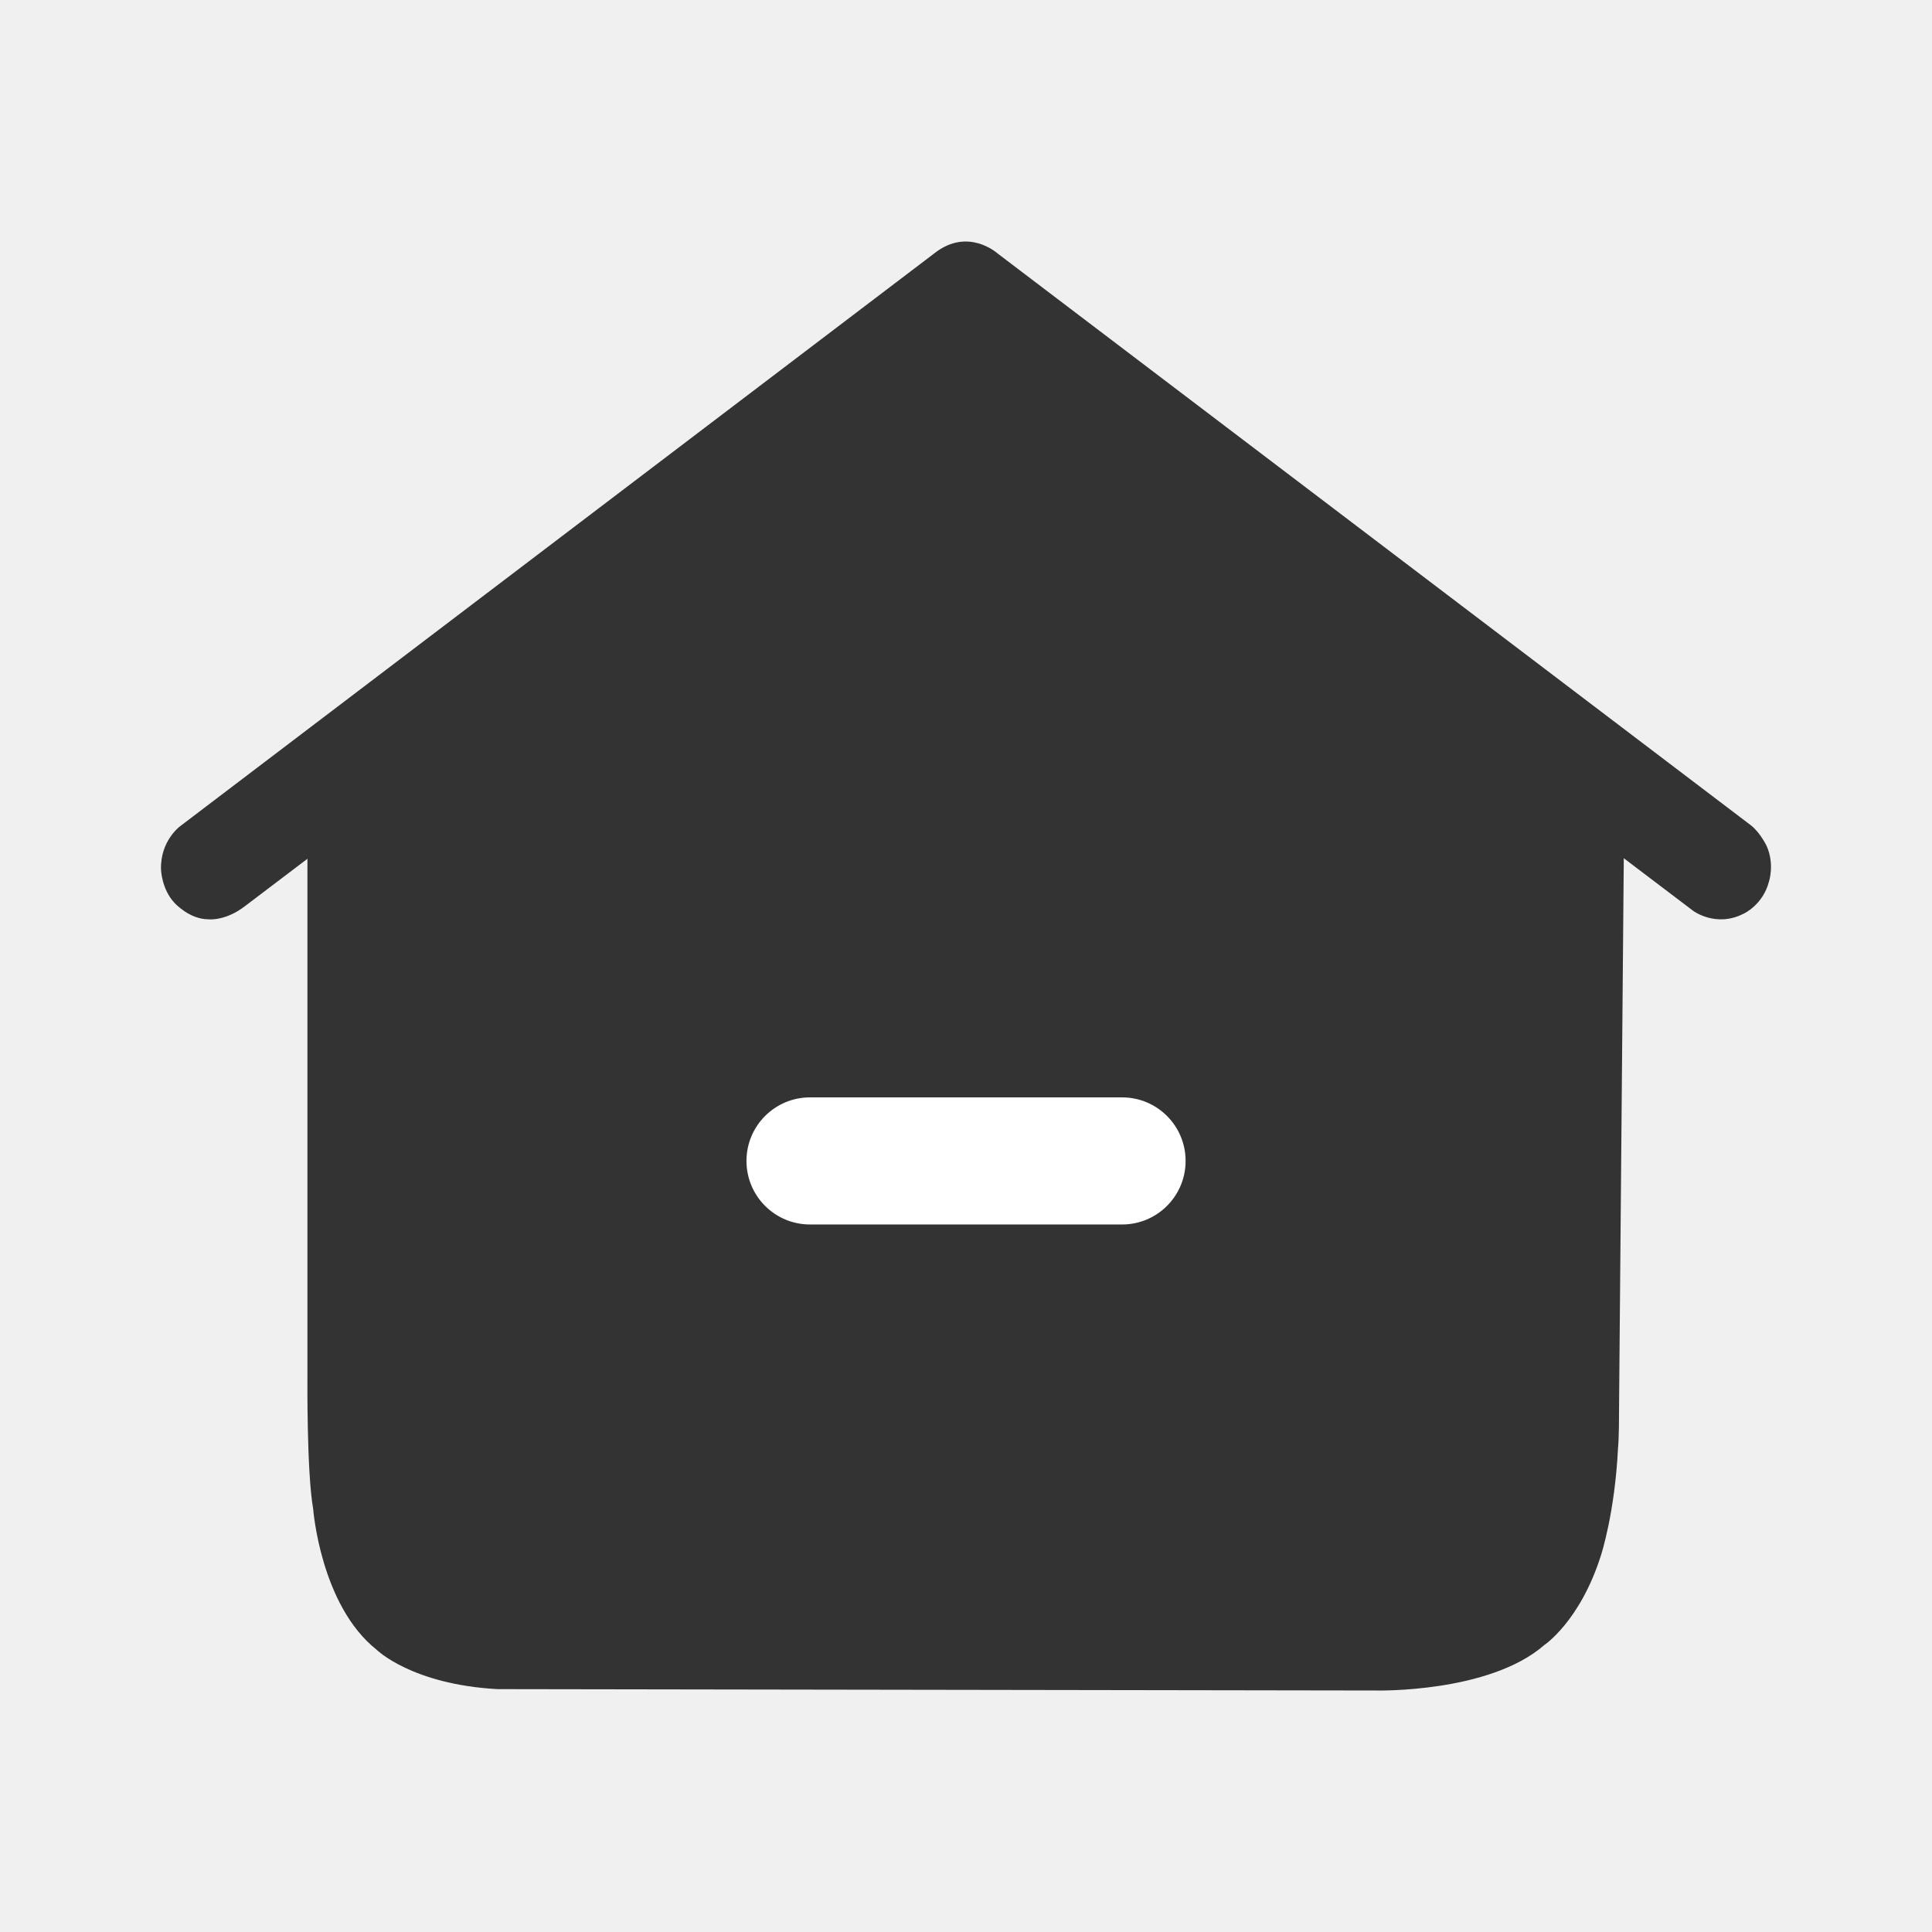
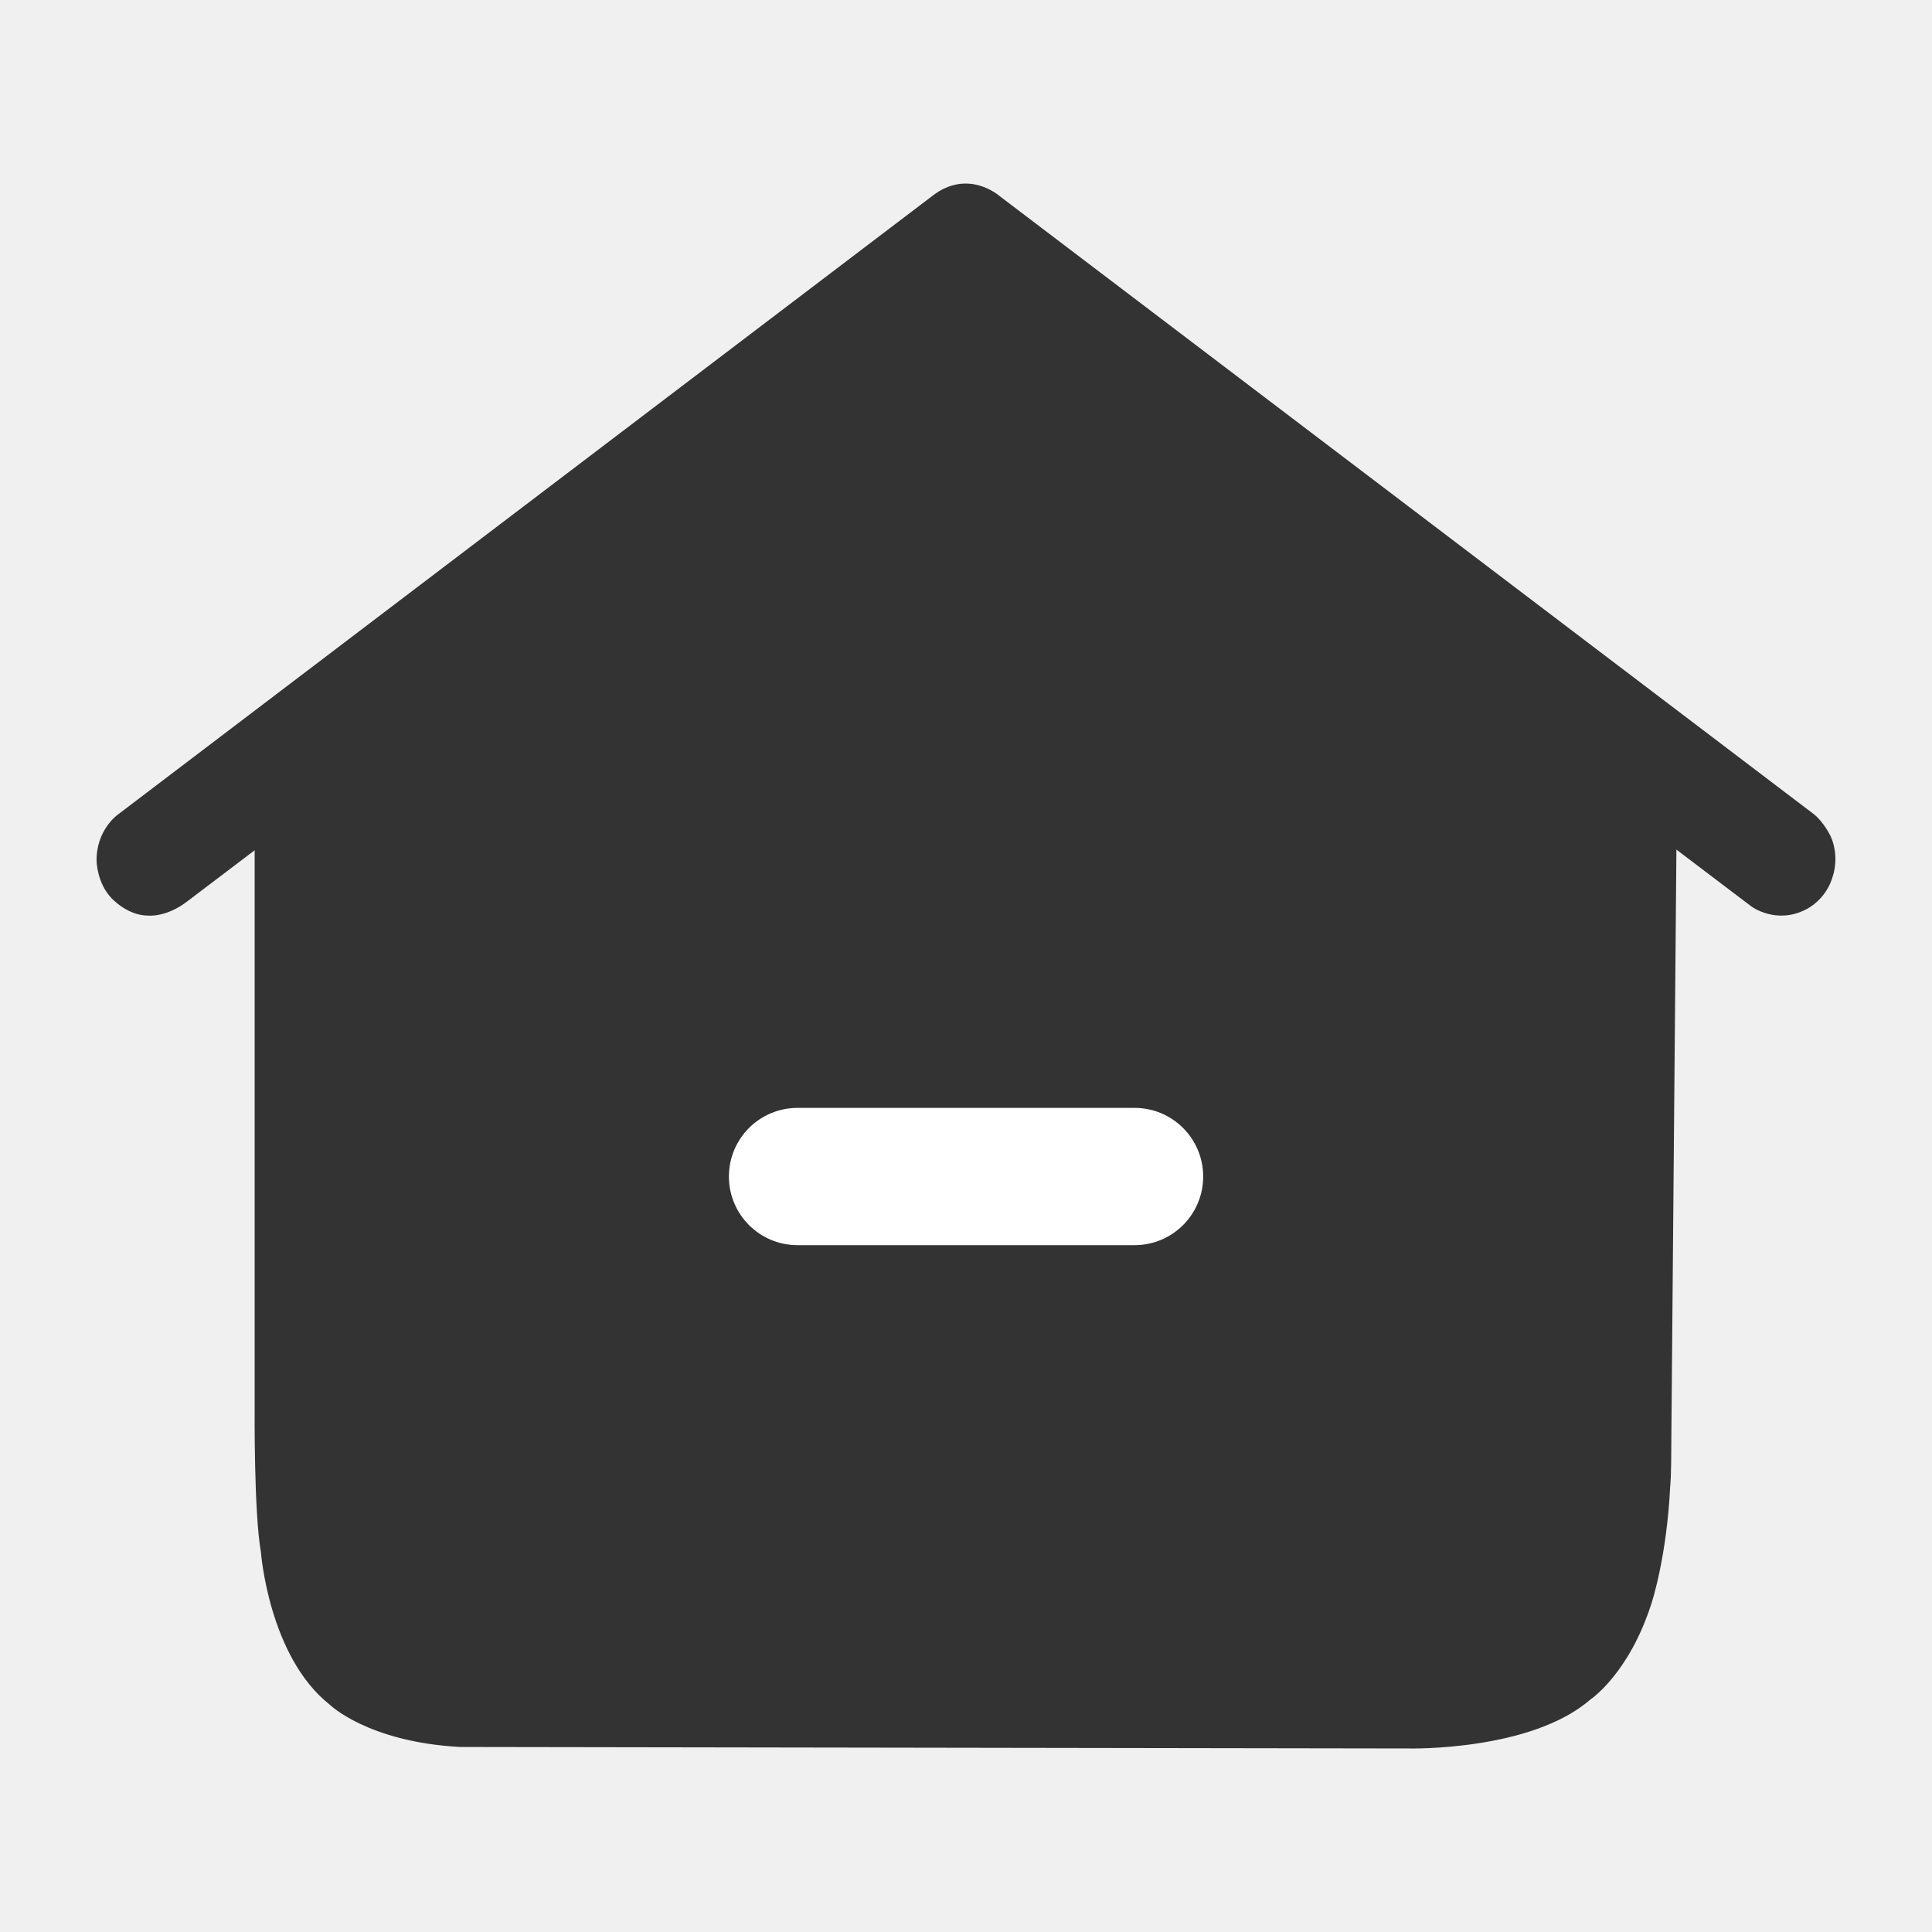
<svg xmlns="http://www.w3.org/2000/svg" width="24" height="24" viewBox="0 0 24 24" fill="none">
-   <path d="M3.049 11.252C2.801 11.446 2.59 11.42 2.59 11.42C2.351 11.42 2.17 11.218 2.17 11.218C2.006 11.047 2 10.798 2 10.798C1.991 10.443 2.237 10.264 2.237 10.264L11.608 3.146C12.024 2.818 12.389 3.146 12.389 3.146L21.75 10.252C21.866 10.342 21.946 10.509 21.946 10.509C22.047 10.736 21.975 10.95 21.975 10.95C21.9 11.242 21.662 11.349 21.662 11.349C21.319 11.527 21.035 11.316 21.035 11.316L12 4.466L3.049 11.252Z" fill="#333333" />
-   <path d="M4.5 10L12 4L19.5 9.5V17.5L19 19.5L17.5 20.5H6L5 19.5L4.5 10Z" fill="#333333" />
-   <path d="M5.026 8.319C5.026 8.319 4.329 8.917 3.819 9.362L3.819 17.114C3.819 17.114 3.809 18.281 3.89 18.742C3.89 18.742 3.98 19.941 4.68 20.495C4.68 20.495 5.115 20.924 6.179 20.983L17.099 21C17.099 21 18.498 21.033 19.183 20.436C19.183 20.436 19.629 20.14 19.887 19.323C19.887 19.323 20.061 18.799 20.1 17.981C20.1 17.981 20.113 17.901 20.113 17.433L20.182 9.42L18.906 8.316L18.894 18.05C18.894 18.05 18.874 18.834 18.625 19.168C18.625 19.168 18.255 19.534 17.824 19.567L6.394 19.617C6.394 19.617 5.583 19.637 5.349 19.344C5.349 19.344 5.129 19.151 5.08 18.692C5.08 18.692 5.05 18.41 5.025 17.735L5.026 8.319Z" fill="#333333" />
-   <rect x="9.273" y="13.632" width="5.455" height="1.579" rx="0.789" fill="white" />
+   <g transform="translate(12 12) scale(1.08) translate(-12 -12)">
+     <path d="M3.049 11.252C2.801 11.446 2.59 11.42 2.59 11.42C2.351 11.42 2.17 11.218 2.17 11.218C2.006 11.047 2 10.798 2 10.798C1.991 10.443 2.237 10.264 2.237 10.264L11.608 3.146C12.024 2.818 12.389 3.146 12.389 3.146L21.75 10.252C21.866 10.342 21.946 10.509 21.946 10.509C22.047 10.736 21.975 10.95 21.975 10.95C21.9 11.242 21.662 11.349 21.662 11.349C21.319 11.527 21.035 11.316 21.035 11.316L12 4.466L3.049 11.252Z" fill="#333333" />
+     <path d="M4.5 10L12 4L19.5 9.5V17.5L19 19.5L17.5 20.5H6L5 19.5L4.5 10Z" fill="#333333" />
+     <path d="M5.026 8.319C5.026 8.319 4.329 8.917 3.818 9.362L3.818 17.114C3.818 17.114 3.809 18.281 3.89 18.742C3.89 18.742 3.98 19.941 4.68 20.495C4.68 20.495 5.115 20.924 6.179 20.983L17.099 21C17.099 21 18.498 21.033 19.183 20.436C19.183 20.436 19.629 20.14 19.887 19.323C19.887 19.323 20.061 18.799 20.1 17.981C20.1 17.981 20.113 17.901 20.113 17.433L20.182 9.42L18.905 8.316L18.894 18.05C18.894 18.05 18.874 18.834 18.625 19.168C18.625 19.168 18.255 19.534 17.824 19.567L6.394 19.617C6.394 19.617 5.583 19.637 5.349 19.344C5.349 19.344 5.129 19.151 5.08 18.692C5.08 18.692 5.05 18.41 5.025 17.735L5.026 8.319Z" fill="#333333" />
+     <rect x="9.273" y="13.632" width="5.455" height="1.579" rx="0.789" fill="white" />
+   </g>
</svg>
